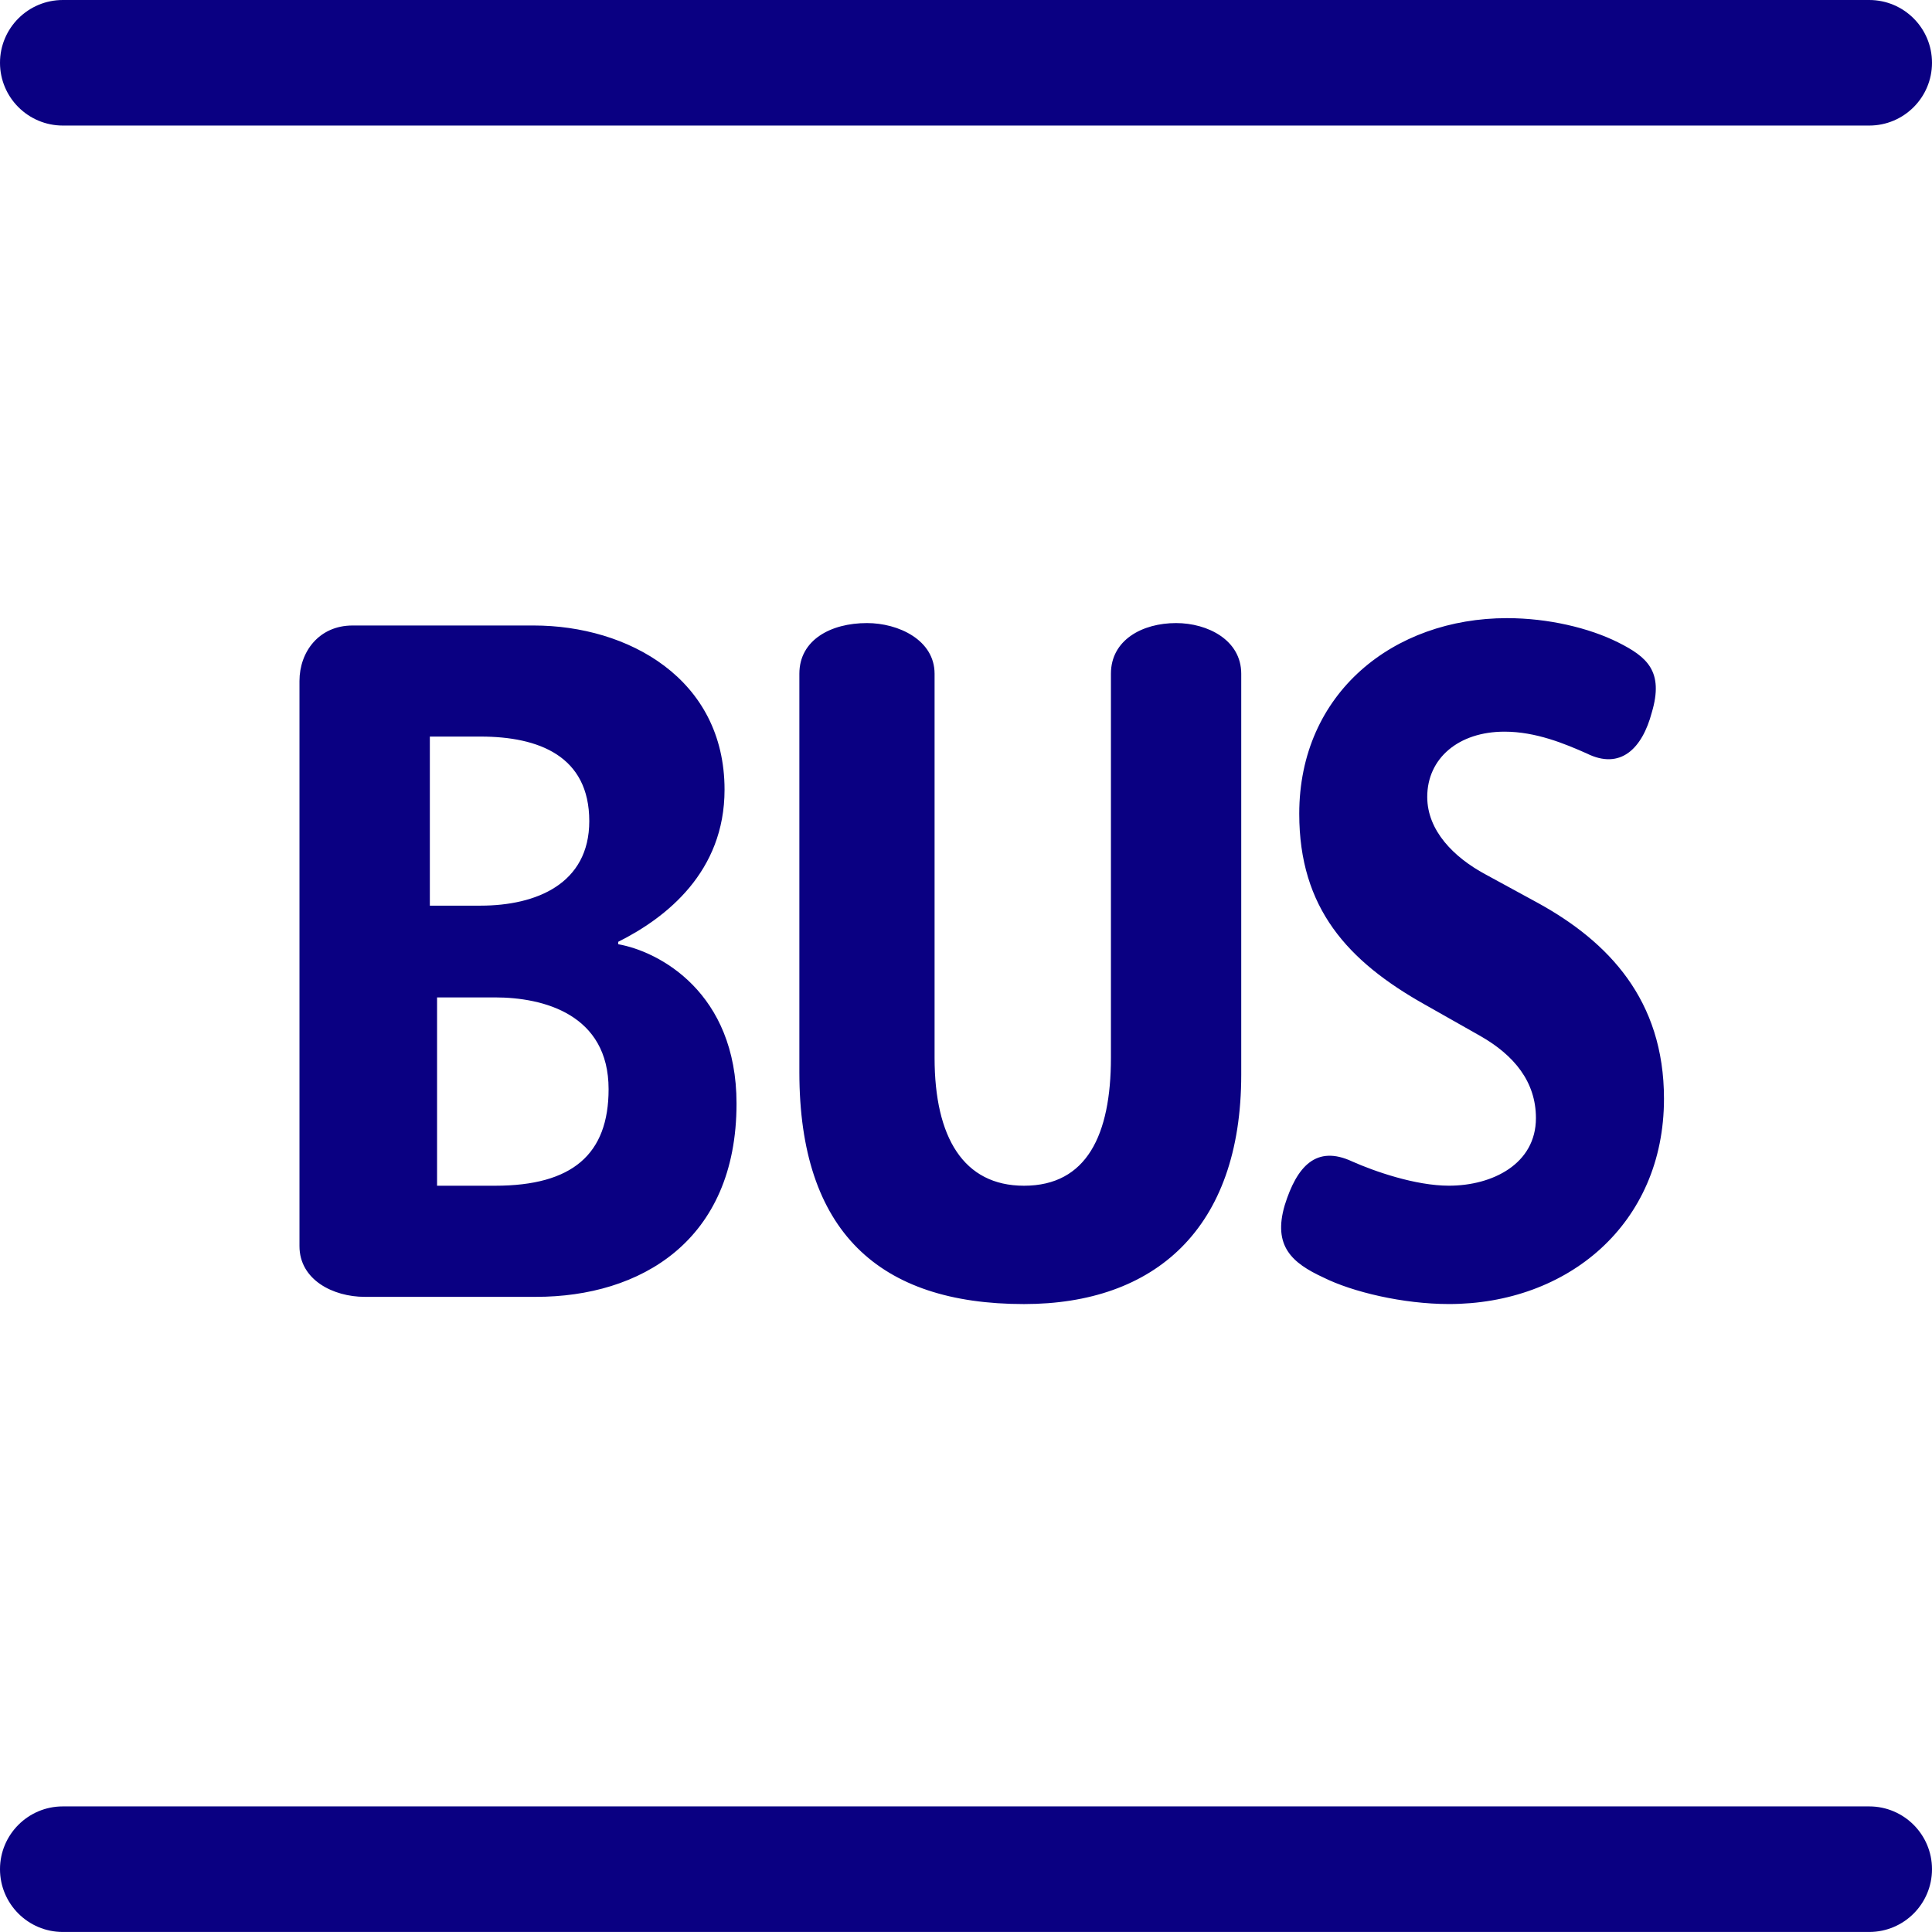
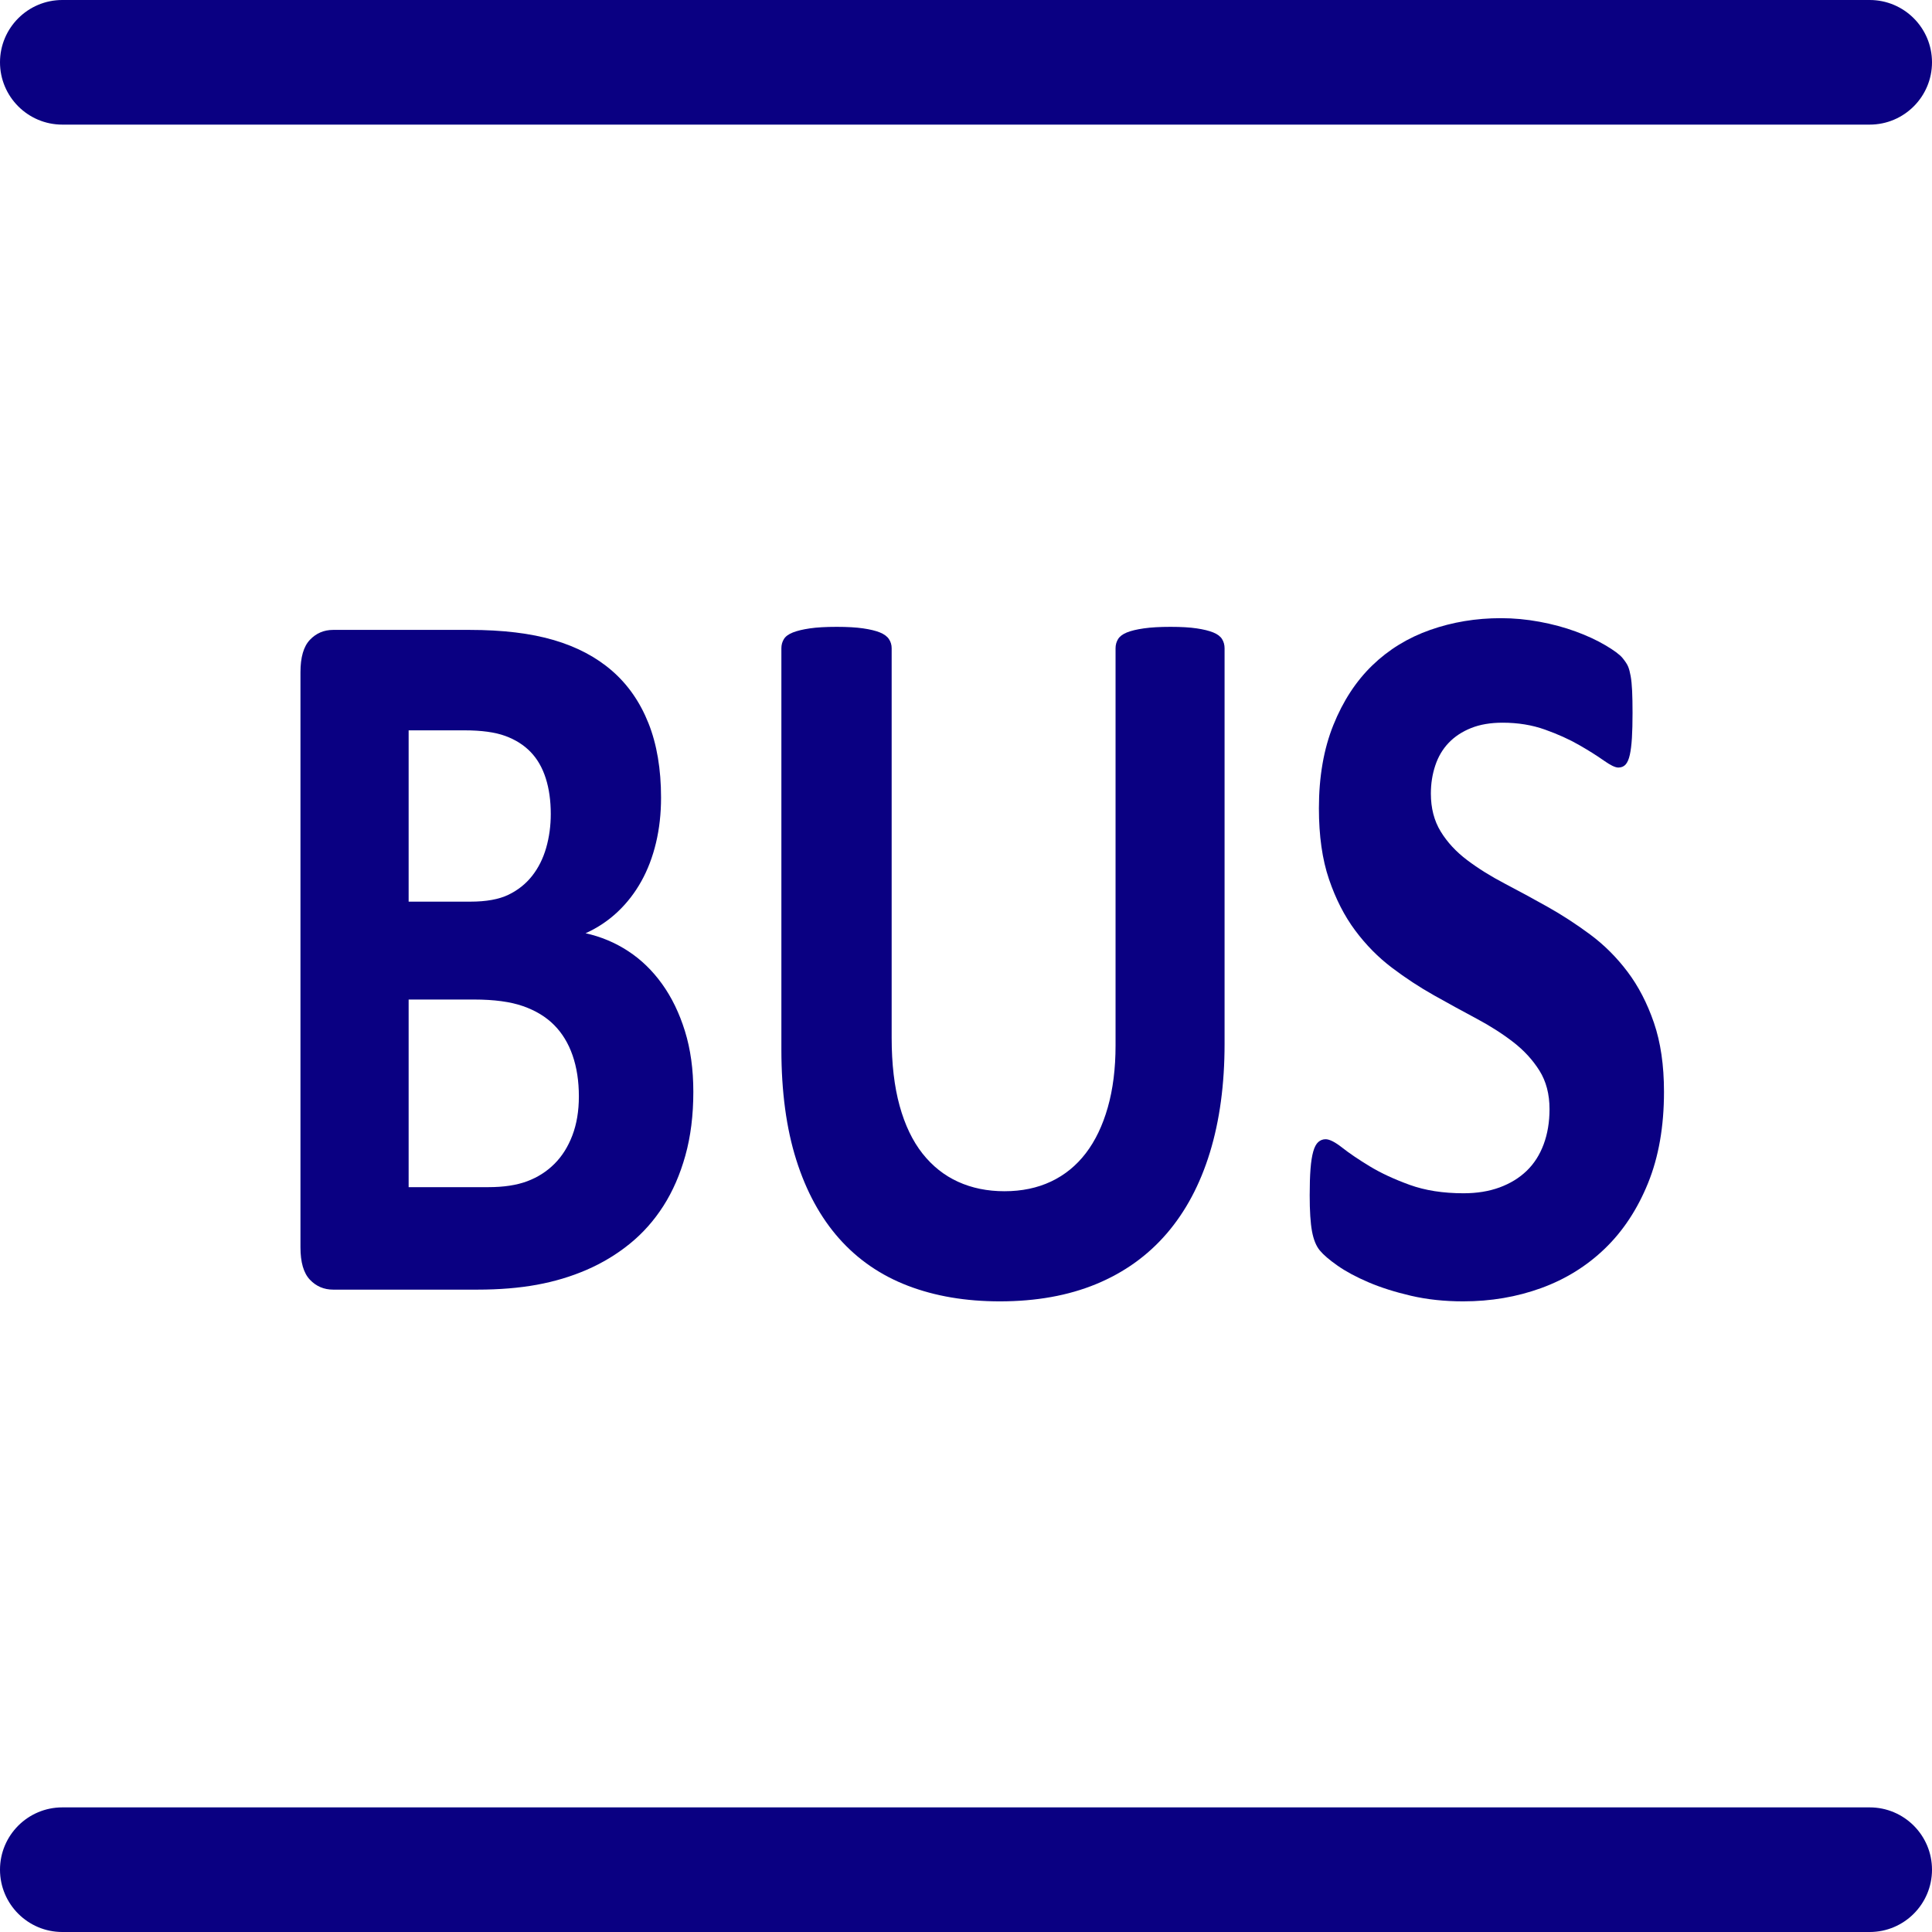
- <svg xmlns="http://www.w3.org/2000/svg" version="1.2" baseProfile="tiny" x="0px" y="0px" viewBox="0 0 160 160" overflow="visible" xml:space="preserve">
-   <g id="Temps_d_x27_attente">
- </g>
-   <g id="Calque_5">
- </g>
-   <g id="Ardoise">
- </g>
-   <g id="Logos">
-     <g>
-       <path fill="#0A0082" d="M137.804,90.993c0-8.195-4.607-12.994-10.403-16.194l-4.404-2.4    c-2.597-1.402-4.799-3.605-4.799-6.404c0-3.199,2.597-5.402,6.399-5.402    c2.602,0,5.001,1.003,6.804,1.802c2.799,1.397,4.602-0.4,5.396-3.397    c1.008-3.402-0.395-4.602-2.799-5.801c-2.4-1.2-5.796-2.005-9.193-2.005    c-9.406,0-17.207,6.201-17.207,16.204c0,7.801,3.999,12.205,10.403,15.799    l4.596,2.602c2.805,1.599,4.602,3.797,4.602,6.798    c0,3.797-3.599,5.599-7.204,5.599c-2.794,0-6.196-1.2-7.998-2    c-2.997-1.402-4.596,0.4-5.598,3.605c-1.003,3.396,0.602,4.799,3.204,5.999    c2.394,1.195,6.596,2.197,10.392,2.197    C129.796,107.998,137.804,101.402,137.804,90.993 M102.794,88.999V55.796    c0-2.799-2.794-4.196-5.396-4.196c-2.794,0-5.396,1.397-5.396,4.196v31.801    c0,6.399-2.005,10.6-7.198,10.6c-5.007,0-7.406-3.999-7.406-10.6v-31.801    c0-2.799-2.997-4.196-5.599-4.196c-3.002,0-5.599,1.397-5.599,4.196v33    c0,13.202,6.601,19.201,18.604,19.201    C95.596,107.998,102.794,101.801,102.794,88.999 M60.996,91.393    c0-9.198-6.399-12.595-9.8-13.197v-0.198    c4.004-2.005,8.808-5.801,8.808-12.6c0-9.198-8.003-13.597-15.804-13.597    H29.2c-2.799,0-4.399,2.197-4.399,4.596v46.8    c0,2.8,2.799,4.202,5.396,4.202h14.205    C52.998,107.4,60.996,102.799,60.996,91.393 M48.801,68.001    c0,5.199-4.399,7.001-9.001,7.001h-4.202v-14.002h4.202    C44.599,61,48.801,62.6,48.801,68.001 M50.401,90.199    c0,5.401-3.002,7.998-9.401,7.998h-4.804V82.601h4.804    C44.999,82.601,50.401,83.998,50.401,90.199" />
-       <path fill="#0A0082" d="M154.801,10.398H5.204C2.332,10.398,0,8.071,0,5.199S2.332,0,5.204,0    h149.597C157.673,0,160,2.327,160,5.199S157.673,10.398,154.801,10.398" />
-       <path fill="#0A0082" d="M154.801,159.997H5.198C2.332,159.997,0,157.67,0,154.798    c0-2.867,2.332-5.199,5.198-5.199h149.603c2.872,0,5.199,2.332,5.199,5.199    C160,157.67,157.673,159.997,154.801,159.997" />
+ <svg xmlns="http://www.w3.org/2000/svg" width="100%" height="100%" viewBox="0 0 160 160" version="1.1" xml:space="preserve" style="fill-rule:evenodd;clip-rule:evenodd;stroke-linejoin:round;stroke-miterlimit:2;">
+   <g id="Lines">
+     <path d="M160,5.16C160,8.008 157.688,10.32 154.84,10.32L5.16,10.32C2.312,10.32 0,8.008 0,5.16C0,2.312 2.312,0 5.16,0L154.84,0C157.688,0 160,2.312 160,5.16Z" style="fill:rgb(10,0,130);" />
+     <g transform="matrix(1,0,0,1,0,149.68)">
+       <path d="M160,5.16C160,8.008 157.688,10.32 154.84,10.32L5.16,10.32C2.312,10.32 0,8.008 0,5.16C0,2.312 2.312,0 5.16,0L154.84,0C157.688,0 160,2.312 160,5.16Z" style="fill:rgb(10,0,130);" />
    </g>
  </g>
+   <g id="BUS" transform="matrix(0.691562,0,0,0.840904,6.8262,10.9453)">
+     <path d="M73.157,94.51C73.157,96.82 72.839,98.912 72.203,100.787C71.567,102.661 70.688,104.318 69.567,105.757C68.446,107.197 67.107,108.435 65.55,109.473C63.994,110.511 62.278,111.364 60.404,112.034C58.529,112.703 56.529,113.197 54.403,113.515C52.278,113.833 49.909,113.992 47.299,113.992L30.026,113.992C28.921,113.992 27.992,113.666 27.239,113.013C26.486,112.36 26.11,111.297 26.11,109.825L26.11,53.187C26.11,51.714 26.486,50.651 27.239,49.998C27.992,49.346 28.921,49.019 30.026,49.019L46.345,49.019C50.328,49.019 53.7,49.354 56.462,50.024C59.224,50.693 61.55,51.706 63.441,53.061C65.333,54.417 66.78,56.132 67.785,58.208C68.789,60.283 69.291,62.727 69.291,65.539C69.291,67.112 69.09,68.593 68.688,69.982C68.287,71.371 67.701,72.635 66.931,73.773C66.161,74.911 65.215,75.916 64.094,76.786C62.973,77.656 61.692,78.359 60.253,78.895C62.094,79.229 63.793,79.815 65.349,80.652C66.906,81.489 68.262,82.568 69.416,83.891C70.571,85.213 71.483,86.761 72.153,88.535C72.822,90.309 73.157,92.301 73.157,94.51ZM56.085,67.145C56.085,65.84 55.885,64.668 55.483,63.631C55.081,62.593 54.479,61.731 53.675,61.045C52.872,60.359 51.859,59.831 50.638,59.463C49.416,59.095 47.784,58.911 45.742,58.911L39.064,58.911L39.064,75.782L46.445,75.782C48.353,75.782 49.876,75.556 51.014,75.104C52.152,74.652 53.098,74.033 53.851,73.246C54.604,72.459 55.165,71.539 55.533,70.484C55.901,69.43 56.085,68.317 56.085,67.145ZM59.45,94.962C59.45,93.456 59.198,92.108 58.696,90.92C58.194,89.732 57.458,88.736 56.487,87.933C55.516,87.129 54.278,86.51 52.771,86.075C51.265,85.64 49.307,85.422 46.897,85.422L39.064,85.422L39.064,103.9L48.604,103.9C50.445,103.9 51.993,103.707 53.248,103.322C54.504,102.937 55.592,102.368 56.512,101.615C57.433,100.862 58.152,99.925 58.671,98.803C59.19,97.682 59.45,96.402 59.45,94.962Z" style="fill:rgb(10,0,130);fill-rule:nonzero;" />
+     <path d="M136.774,89.79C136.774,93.774 136.188,97.339 135.017,100.485C133.845,103.632 132.121,106.293 129.845,108.469C127.569,110.645 124.757,112.302 121.41,113.44C118.062,114.578 114.213,115.147 109.861,115.147C105.777,115.147 102.112,114.636 98.865,113.615C95.618,112.594 92.873,111.046 90.63,108.971C88.388,106.896 86.672,104.31 85.484,101.213C84.295,98.117 83.701,94.494 83.701,90.343L83.701,50.827C83.701,50.492 83.802,50.191 84.003,49.923C84.203,49.655 84.563,49.438 85.082,49.27C85.601,49.103 86.279,48.969 87.116,48.869C87.952,48.768 89.024,48.718 90.329,48.718C91.601,48.718 92.656,48.768 93.492,48.869C94.329,48.969 94.999,49.103 95.501,49.27C96.003,49.438 96.363,49.655 96.58,49.923C96.798,50.191 96.907,50.492 96.907,50.827L96.907,89.188C96.907,91.765 97.225,94 97.861,95.891C98.497,97.782 99.409,99.347 100.597,100.586C101.786,101.824 103.208,102.753 104.865,103.372C106.522,103.992 108.372,104.301 110.413,104.301C112.489,104.301 114.347,103.983 115.987,103.347C117.627,102.711 119.016,101.782 120.154,100.561C121.292,99.339 122.171,97.833 122.79,96.042C123.41,94.251 123.719,92.217 123.719,89.941L123.719,50.827C123.719,50.492 123.82,50.191 124.021,49.923C124.221,49.655 124.573,49.438 125.075,49.27C125.577,49.103 126.255,48.969 127.108,48.869C127.962,48.768 129.025,48.718 130.297,48.718C131.569,48.718 132.615,48.768 133.435,48.869C134.255,48.969 134.916,49.103 135.418,49.27C135.92,49.438 136.272,49.655 136.473,49.923C136.674,50.191 136.774,50.492 136.774,50.827L136.774,89.79Z" style="fill:rgb(10,0,130);fill-rule:nonzero;" />
+     <path d="M189.395,94.51C189.395,97.925 188.759,100.92 187.487,103.498C186.215,106.075 184.491,108.226 182.315,109.95C180.139,111.674 177.595,112.971 174.683,113.841C171.771,114.712 168.658,115.147 165.344,115.147C163.101,115.147 161.017,114.963 159.093,114.595C157.168,114.226 155.469,113.783 153.996,113.264C152.523,112.745 151.293,112.201 150.306,111.632C149.318,111.063 148.607,110.561 148.172,110.126C147.737,109.691 147.427,109.063 147.243,108.243C147.059,107.423 146.967,106.243 146.967,104.703C146.967,103.665 147,102.795 147.067,102.092C147.134,101.389 147.243,100.82 147.394,100.385C147.544,99.95 147.745,99.64 147.996,99.456C148.247,99.272 148.54,99.18 148.875,99.18C149.343,99.18 150.005,99.456 150.858,100.008C151.712,100.561 152.808,101.172 154.147,101.841C155.486,102.51 157.084,103.121 158.942,103.674C160.8,104.226 162.951,104.502 165.394,104.502C167.001,104.502 168.44,104.31 169.712,103.925C170.984,103.54 172.064,102.996 172.951,102.293C173.838,101.59 174.516,100.72 174.984,99.682C175.453,98.644 175.687,97.489 175.687,96.217C175.687,94.745 175.286,93.481 174.482,92.426C173.679,91.372 172.633,90.435 171.344,89.615C170.055,88.795 168.591,88.025 166.951,87.305C165.31,86.585 163.62,85.824 161.879,85.02C160.139,84.217 158.448,83.305 156.808,82.284C155.168,81.263 153.703,80.041 152.415,78.619C151.126,77.196 150.08,75.514 149.277,73.572C148.473,71.631 148.071,69.304 148.071,66.593C148.071,63.48 148.649,60.744 149.804,58.384C150.959,56.024 152.515,54.065 154.473,52.509C156.432,50.952 158.741,49.789 161.402,49.019C164.064,48.249 166.884,47.864 169.863,47.864C171.403,47.864 172.943,47.982 174.482,48.216C176.022,48.45 177.461,48.768 178.8,49.17C180.139,49.572 181.328,50.024 182.365,50.526C183.403,51.028 184.089,51.446 184.424,51.781C184.759,52.116 184.985,52.4 185.102,52.634C185.219,52.869 185.319,53.178 185.403,53.563C185.487,53.948 185.545,54.434 185.579,55.019C185.612,55.605 185.629,56.333 185.629,57.204C185.629,58.174 185.604,58.995 185.554,59.664C185.504,60.333 185.42,60.886 185.303,61.321C185.186,61.756 185.018,62.074 184.801,62.275C184.583,62.476 184.29,62.576 183.922,62.576C183.554,62.576 182.968,62.342 182.165,61.873C181.361,61.405 180.374,60.894 179.202,60.342C178.031,59.79 176.675,59.287 175.135,58.836C173.595,58.384 171.905,58.158 170.064,58.158C168.624,58.158 167.369,58.333 166.298,58.685C165.227,59.036 164.331,59.522 163.612,60.141C162.892,60.76 162.356,61.505 162.005,62.375C161.653,63.246 161.478,64.166 161.478,65.137C161.478,66.576 161.871,67.823 162.658,68.878C163.444,69.932 164.499,70.869 165.821,71.689C167.143,72.51 168.641,73.279 170.315,73.999C171.989,74.719 173.696,75.48 175.436,76.284C177.177,77.087 178.884,77.999 180.558,79.02C182.232,80.041 183.721,81.263 185.027,82.686C186.332,84.108 187.386,85.782 188.19,87.707C188.993,89.631 189.395,91.899 189.395,94.51Z" style="fill:rgb(10,0,130);fill-rule:nonzero;" />
+   </g>
</svg>
